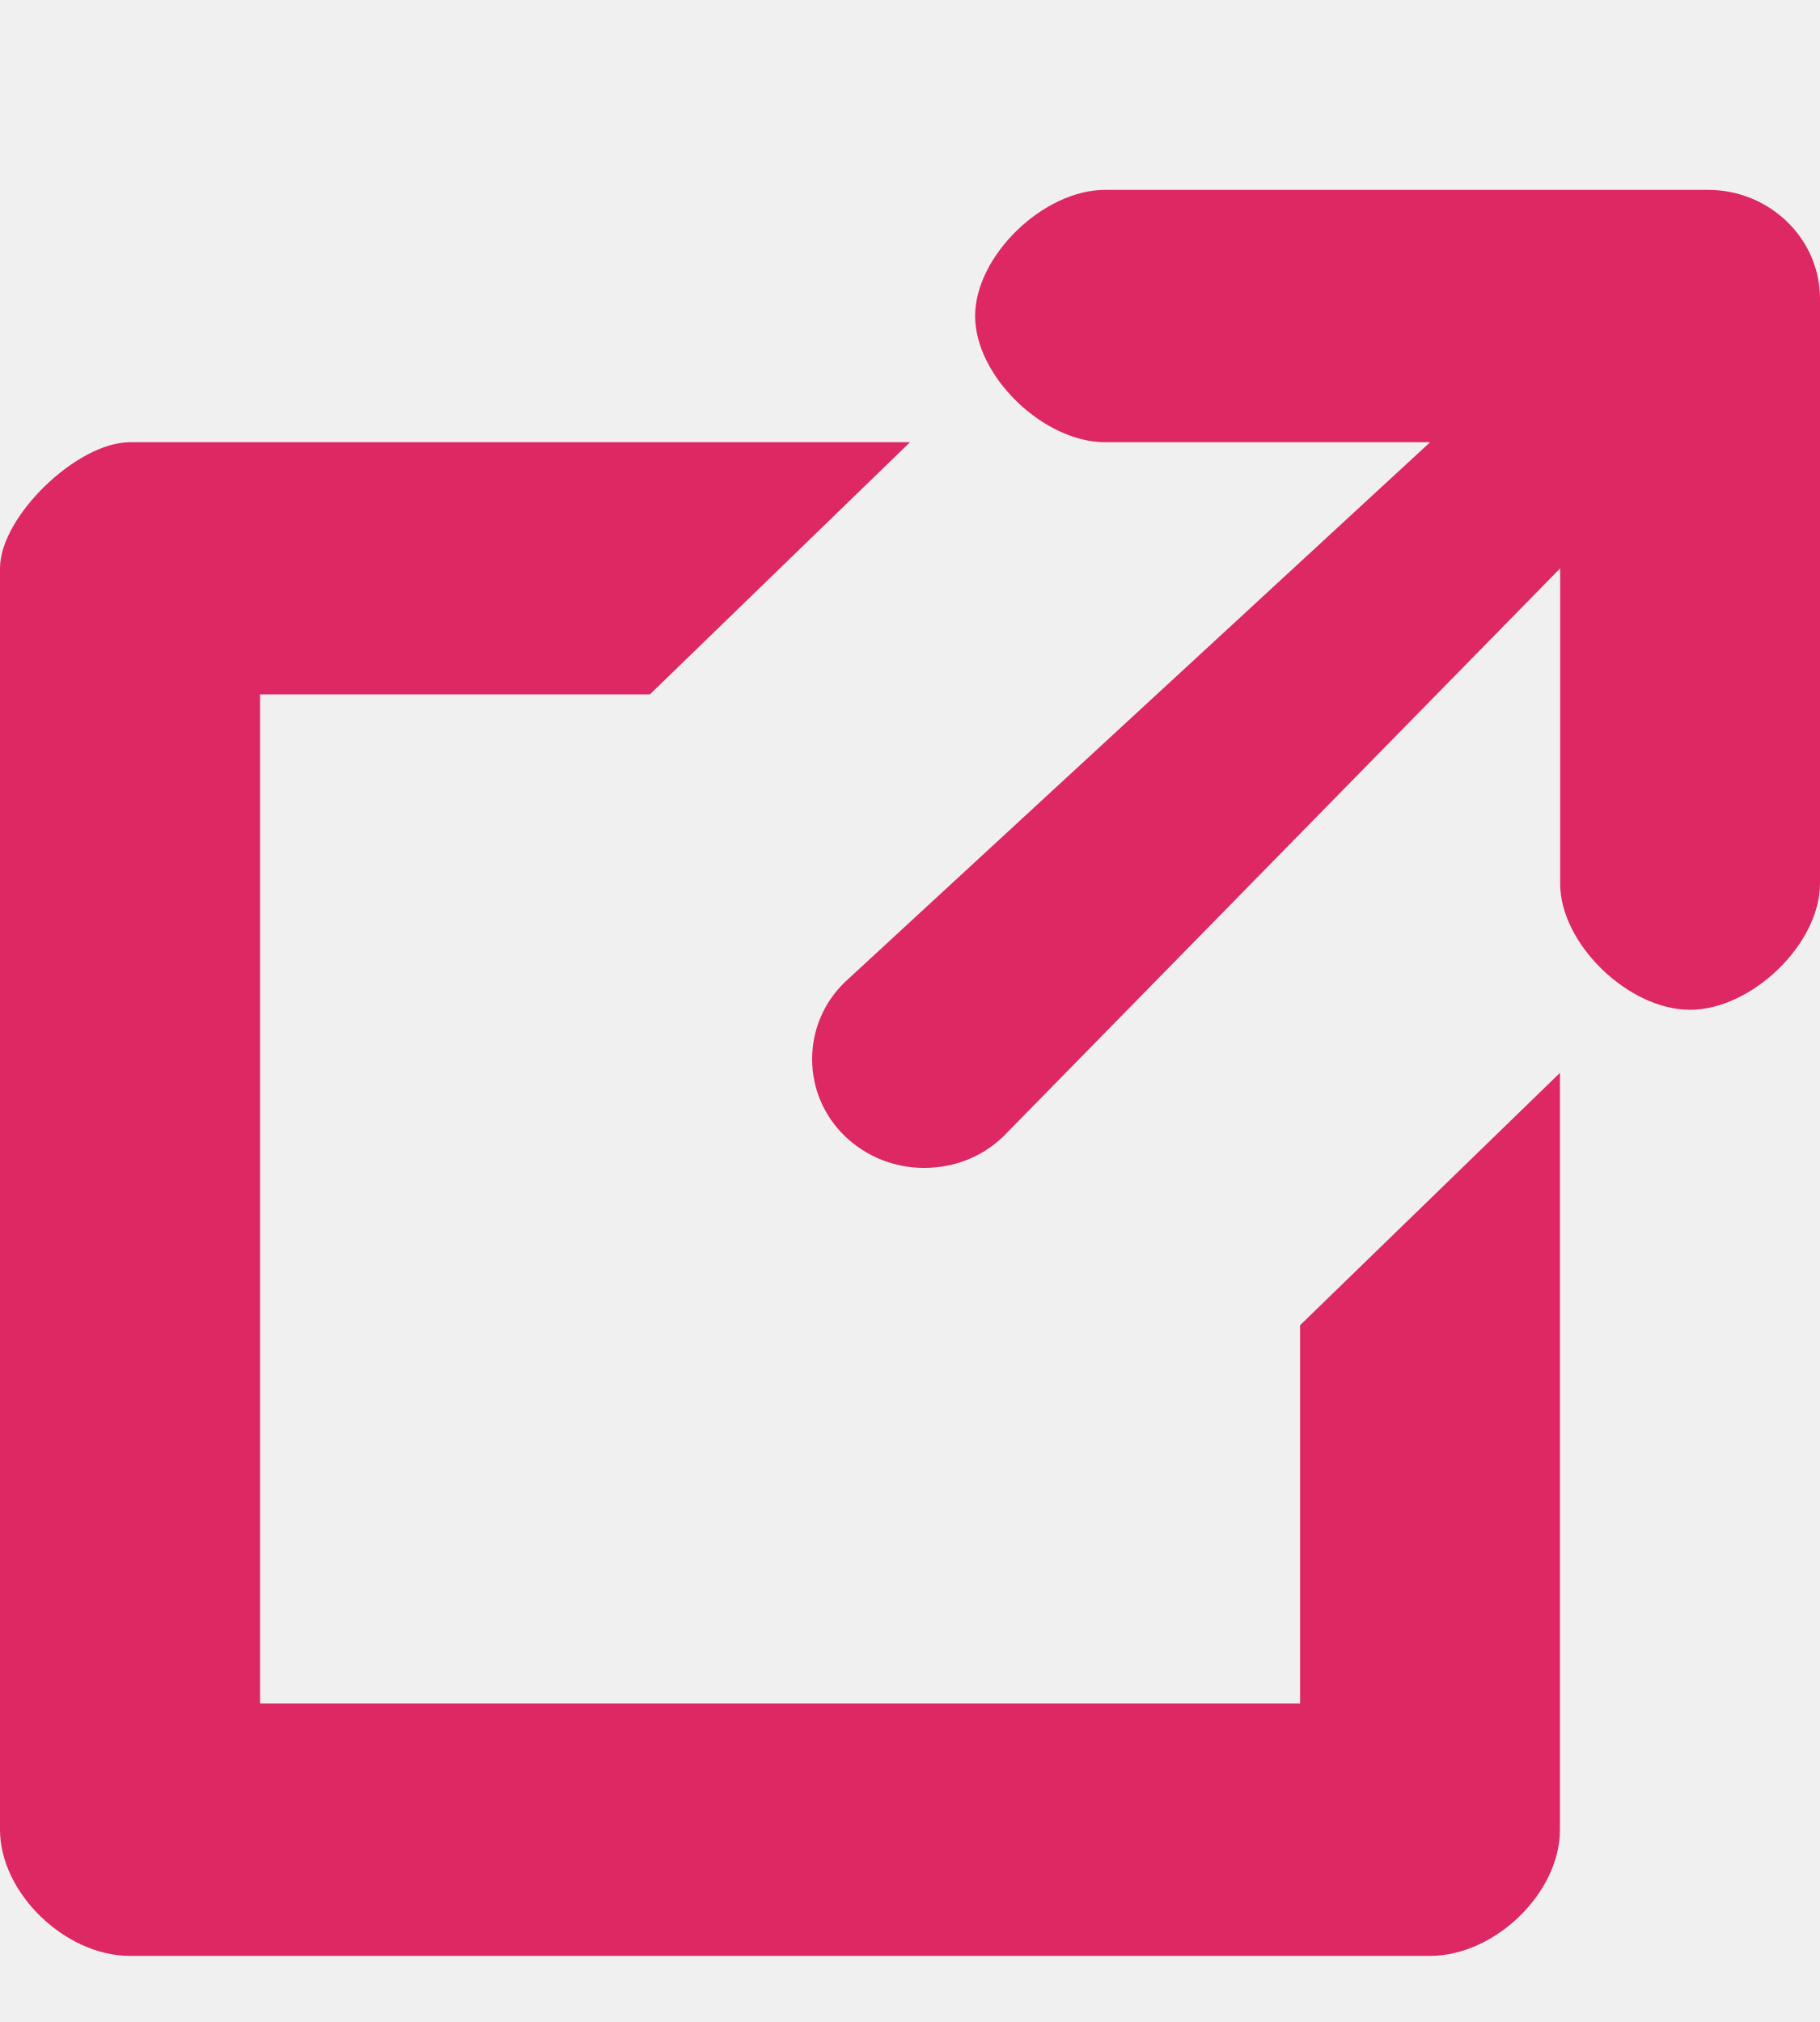
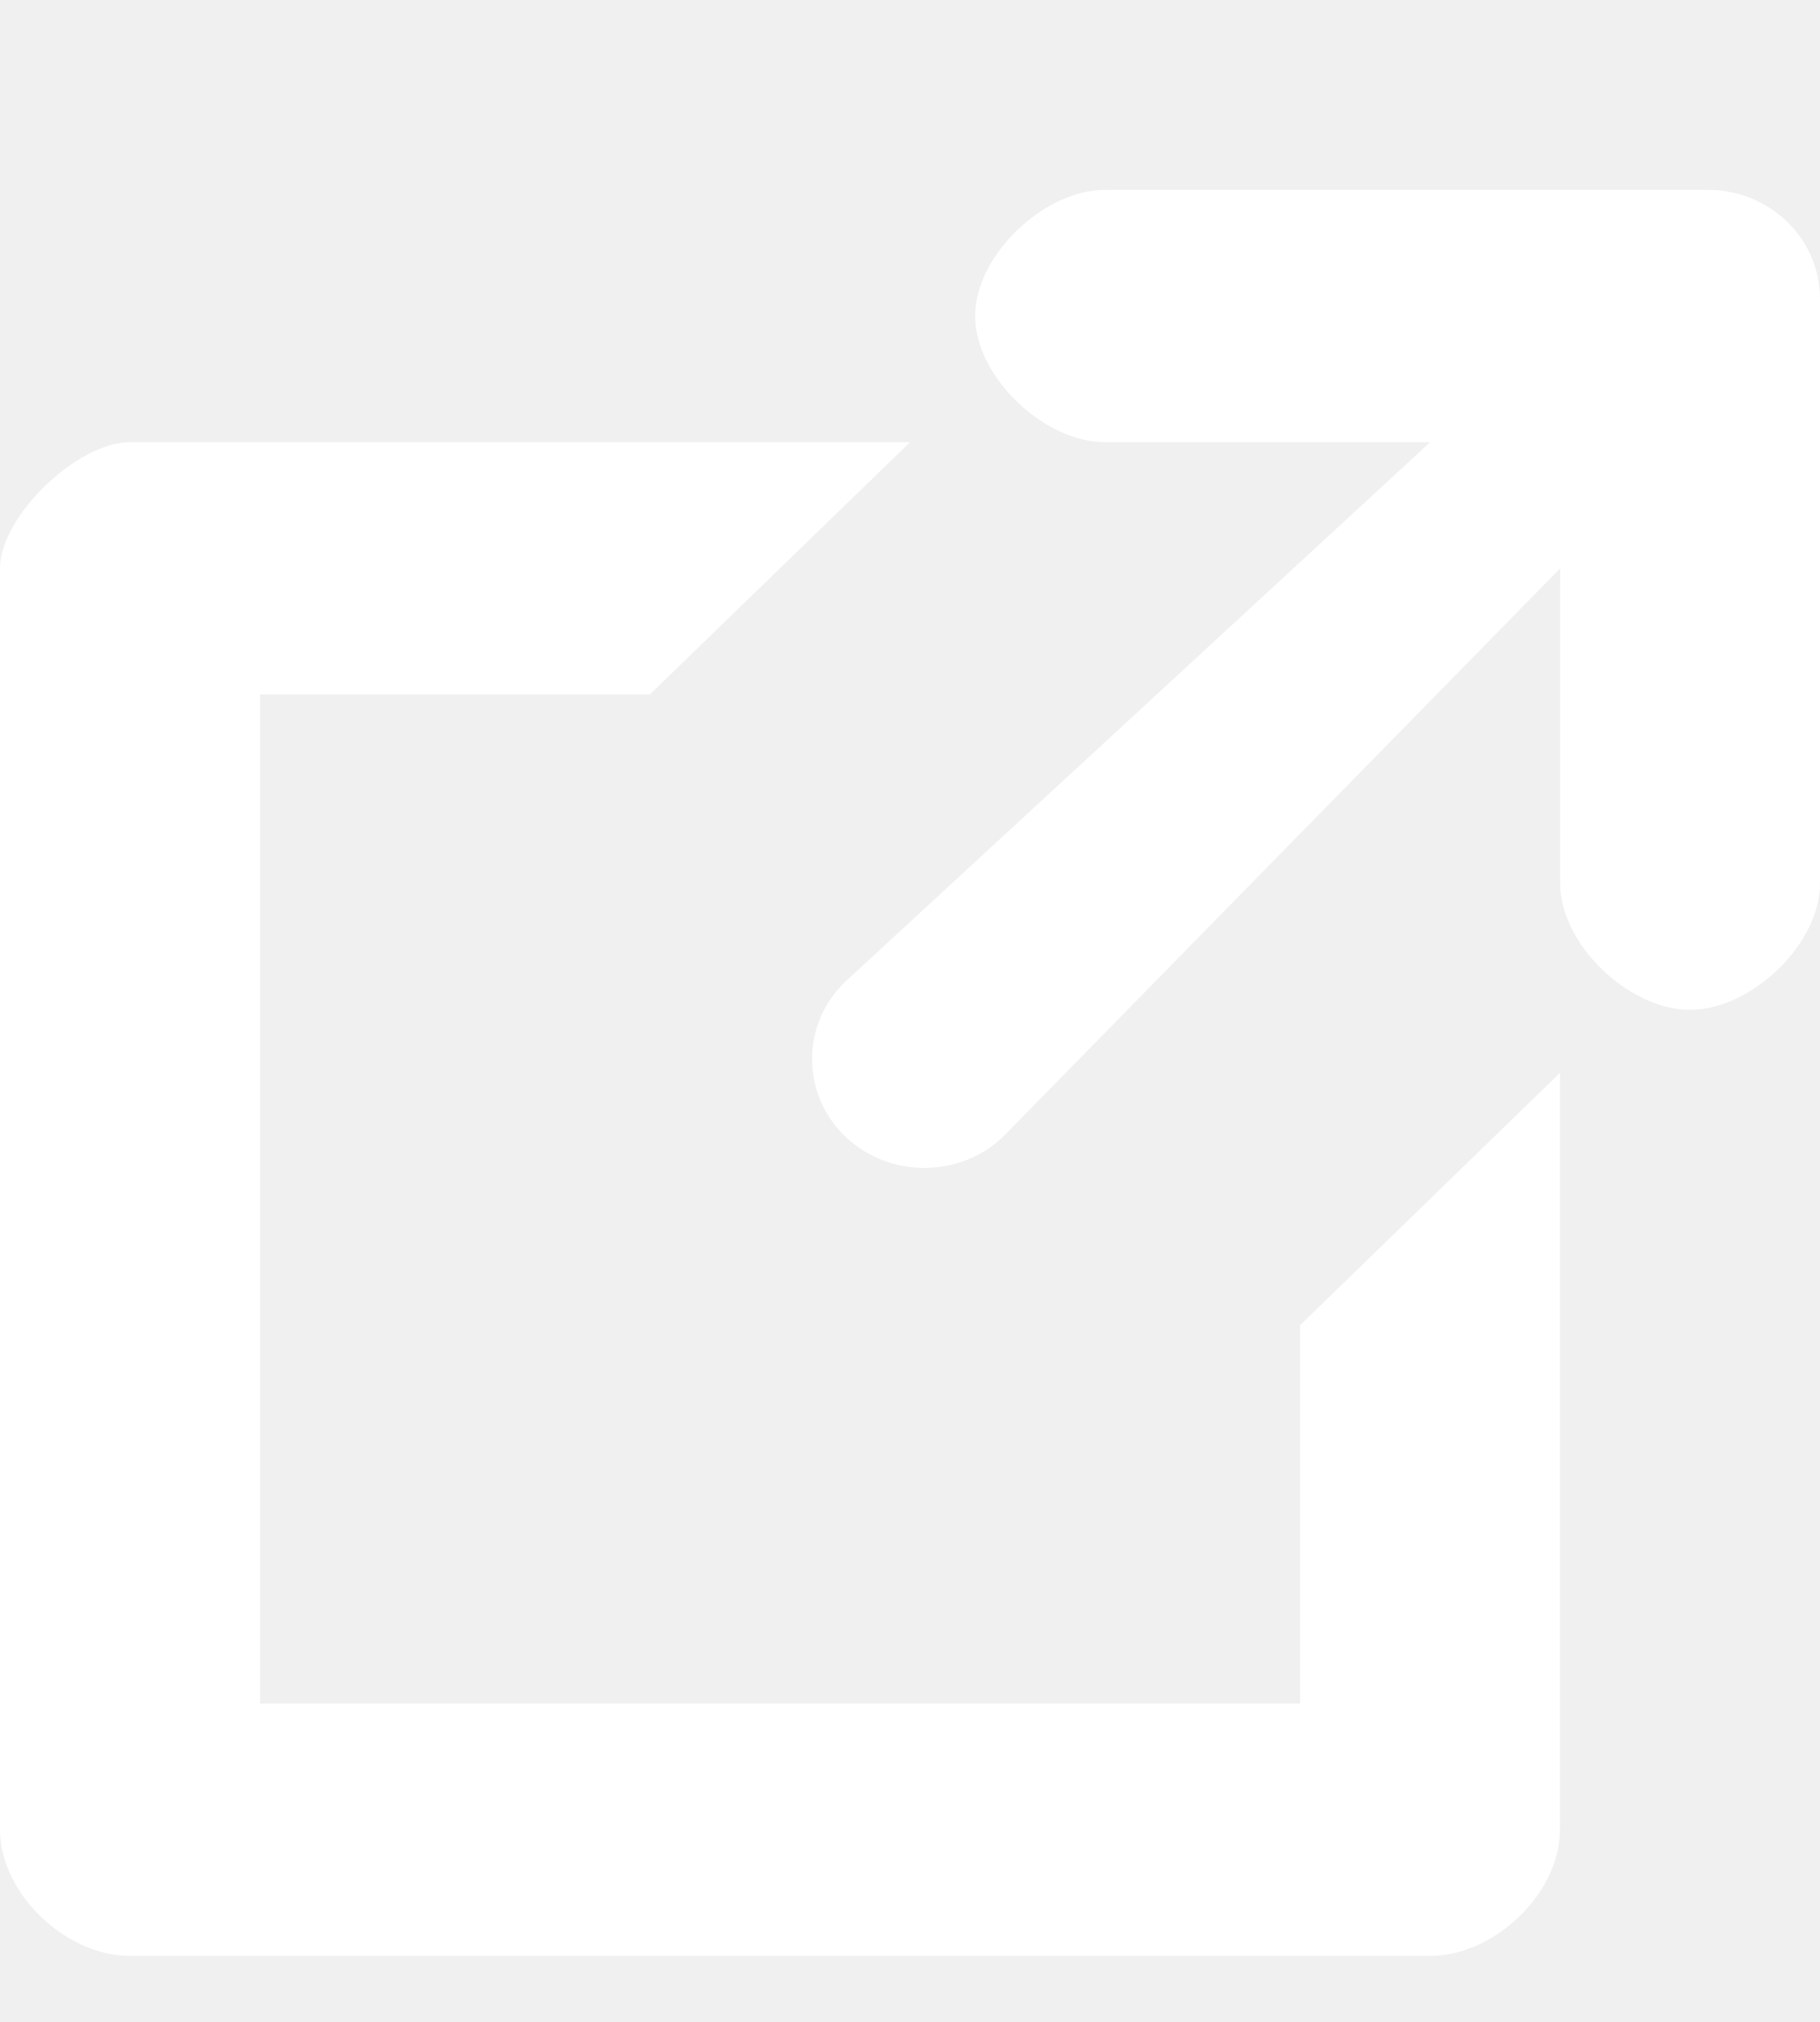
<svg xmlns="http://www.w3.org/2000/svg" width="9" height="10" viewBox="0 0 9 10" fill="none">
-   <path d="M8.446 0.939H5.465C5.159 0.939 4.822 1.266 4.822 1.563C4.822 1.86 5.159 2.187 5.465 2.187H7.072L4.178 4.857C4.073 4.959 4.016 5.094 4.016 5.238C4.016 5.382 4.073 5.517 4.178 5.619C4.283 5.72 4.422 5.776 4.57 5.776C4.719 5.776 4.858 5.721 4.963 5.619L7.715 2.811V4.37C7.715 4.667 8.052 4.994 8.357 4.994C8.663 4.994 9 4.667 9 4.37V1.477C9 1.18 8.751 0.939 8.446 0.939Z" fill="#DD2864" />
-   <path d="M6.429 8.425H1.286V3.434H3.214L4.5 2.187H0.643C0.38 2.187 0 2.556 0 2.81V9.049C0 9.361 0.321 9.673 0.643 9.673L7.071 9.673C7.393 9.673 7.714 9.361 7.714 9.049L7.714 5.306L6.429 6.554V8.425Z" fill="#DD2864" />
+   <path d="M8.446 0.939H5.465C5.159 0.939 4.822 1.266 4.822 1.563C4.822 1.86 5.159 2.187 5.465 2.187H7.072L4.178 4.857C4.073 4.959 4.016 5.094 4.016 5.238C4.016 5.382 4.073 5.517 4.178 5.619C4.283 5.72 4.422 5.776 4.57 5.776C4.719 5.776 4.858 5.721 4.963 5.619L7.715 2.811V4.37C7.715 4.667 8.052 4.994 8.357 4.994C8.663 4.994 9 4.667 9 4.37V1.477C9 1.18 8.751 0.939 8.446 0.939Z" fill="#FFFFFF" />
+   <path d="M6.429 8.425H1.286V3.434H3.214L4.5 2.187H0.643C0.38 2.187 0 2.556 0 2.81V9.049C0 9.361 0.321 9.673 0.643 9.673L7.071 9.673C7.393 9.673 7.714 9.361 7.714 9.049L7.714 5.306L6.429 6.554V8.425Z" fill="#FFFFFF" />
</svg>
